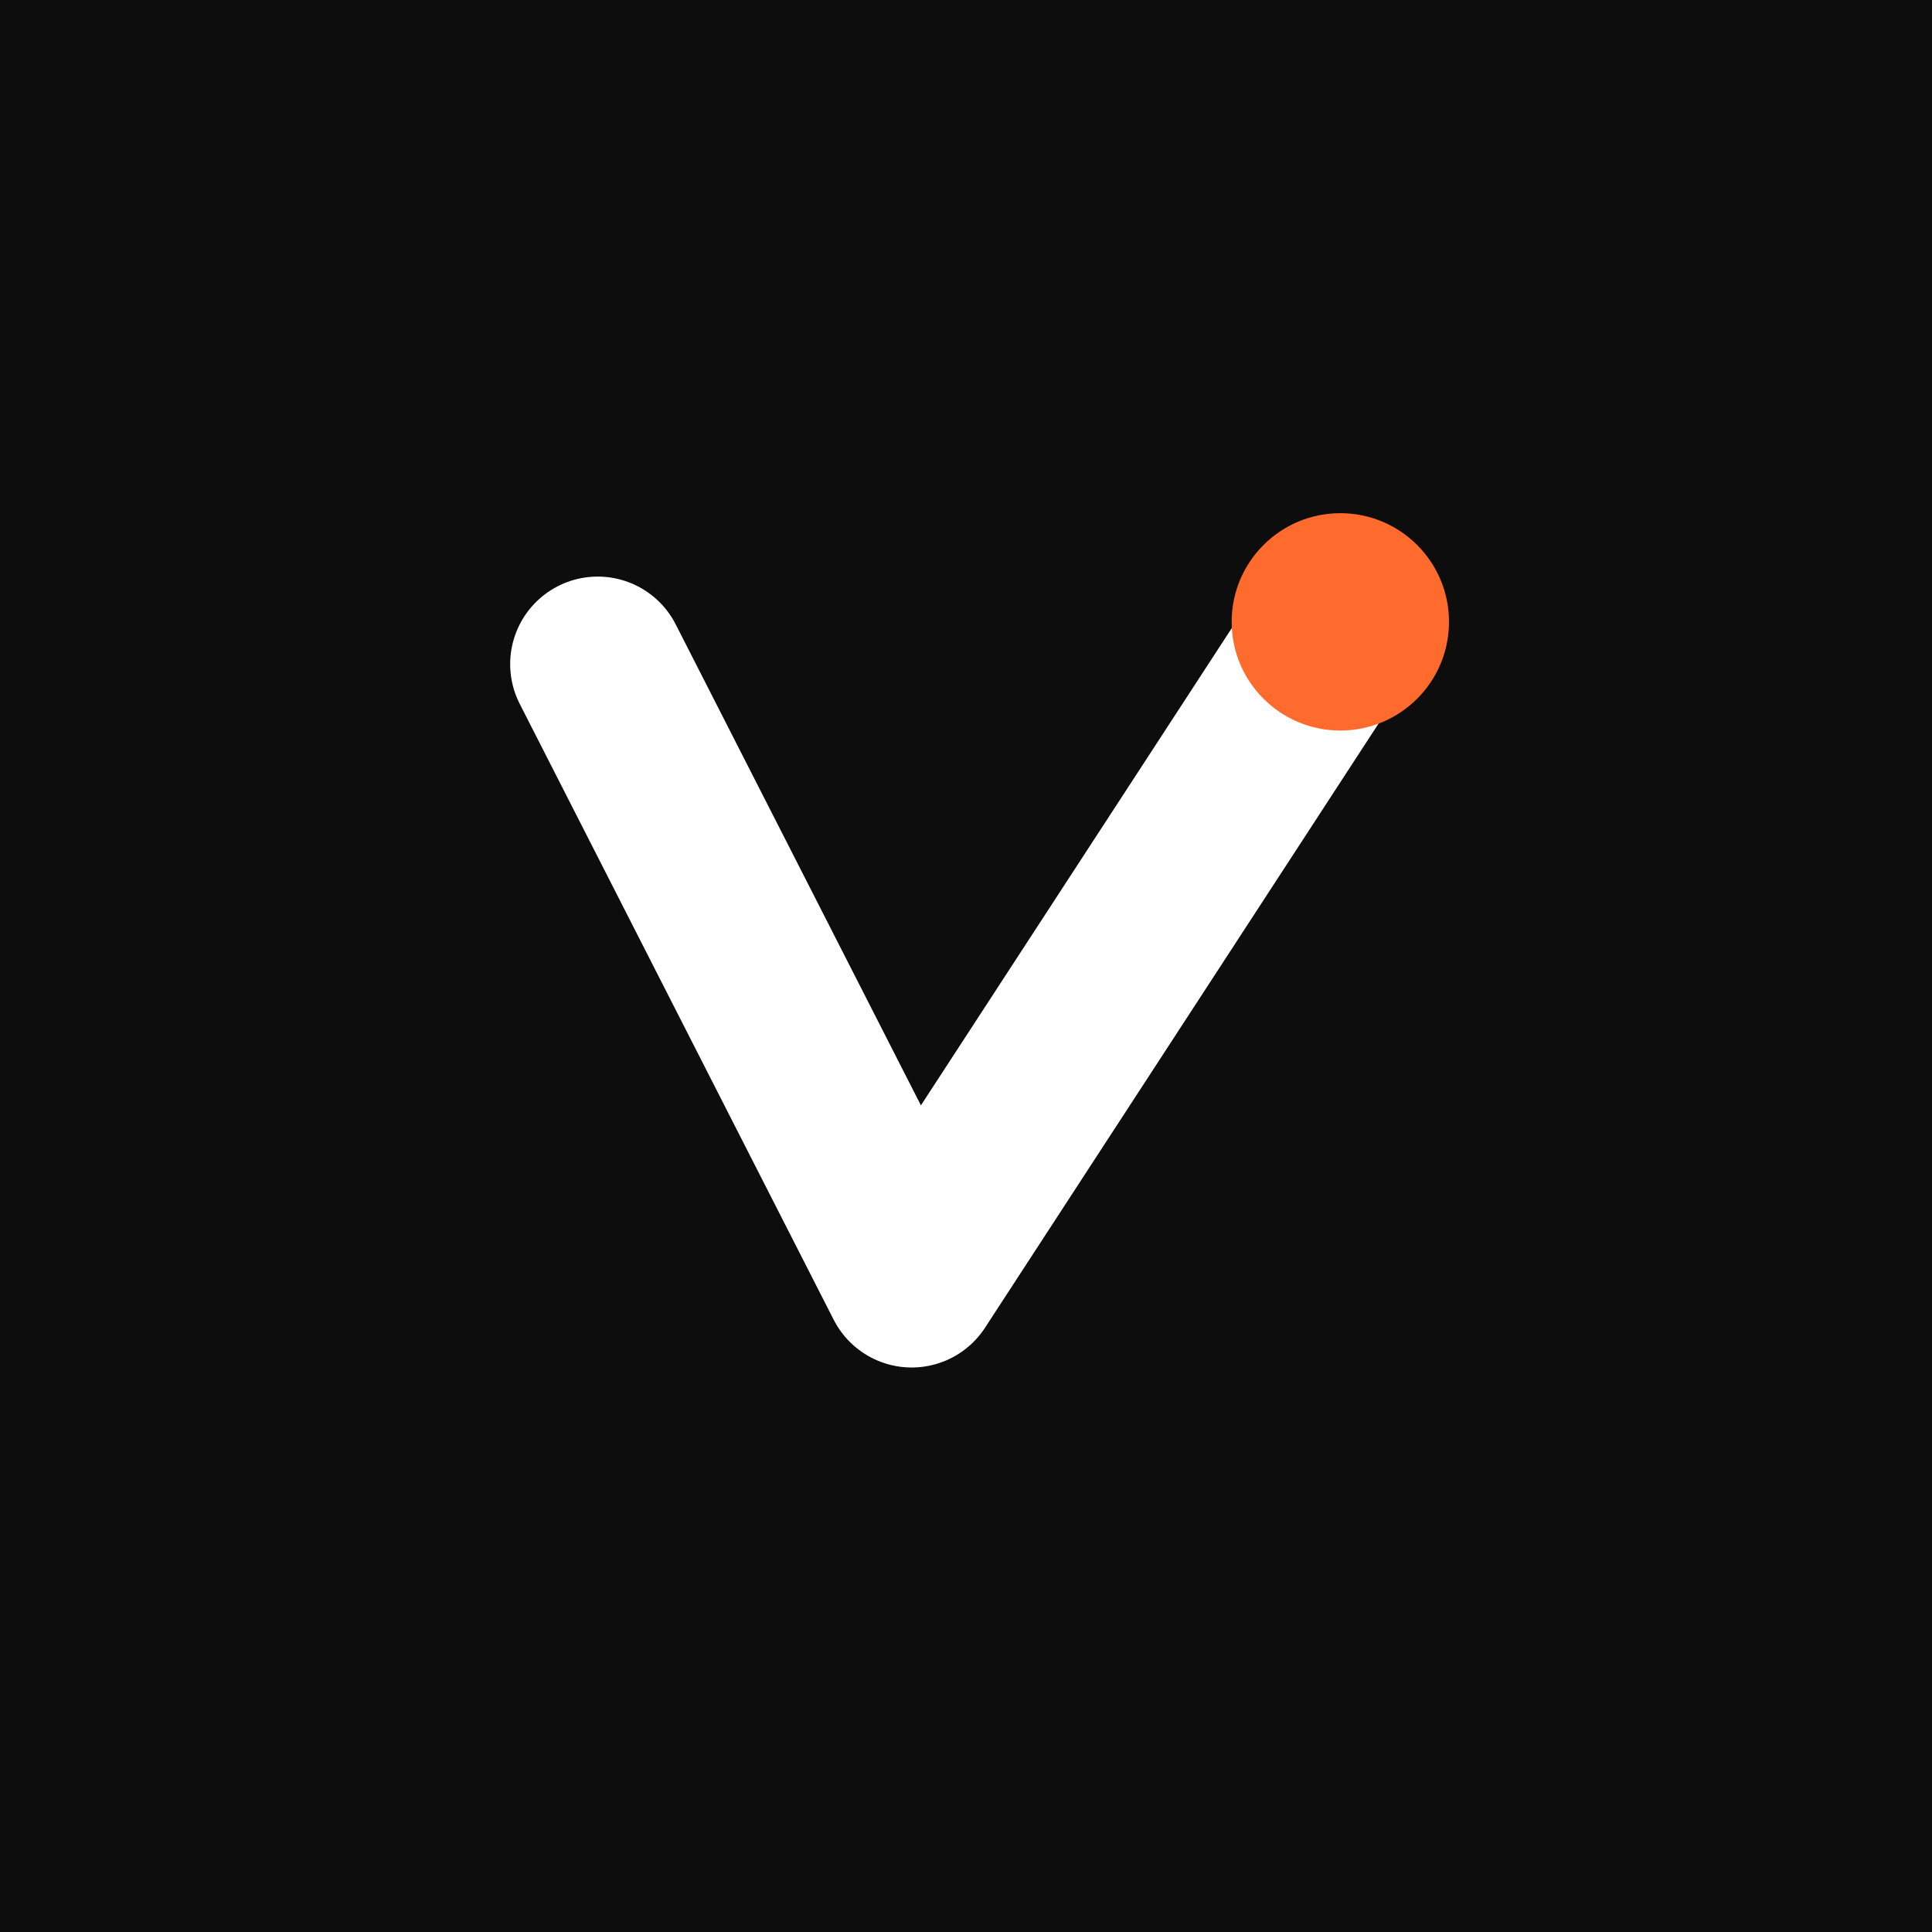
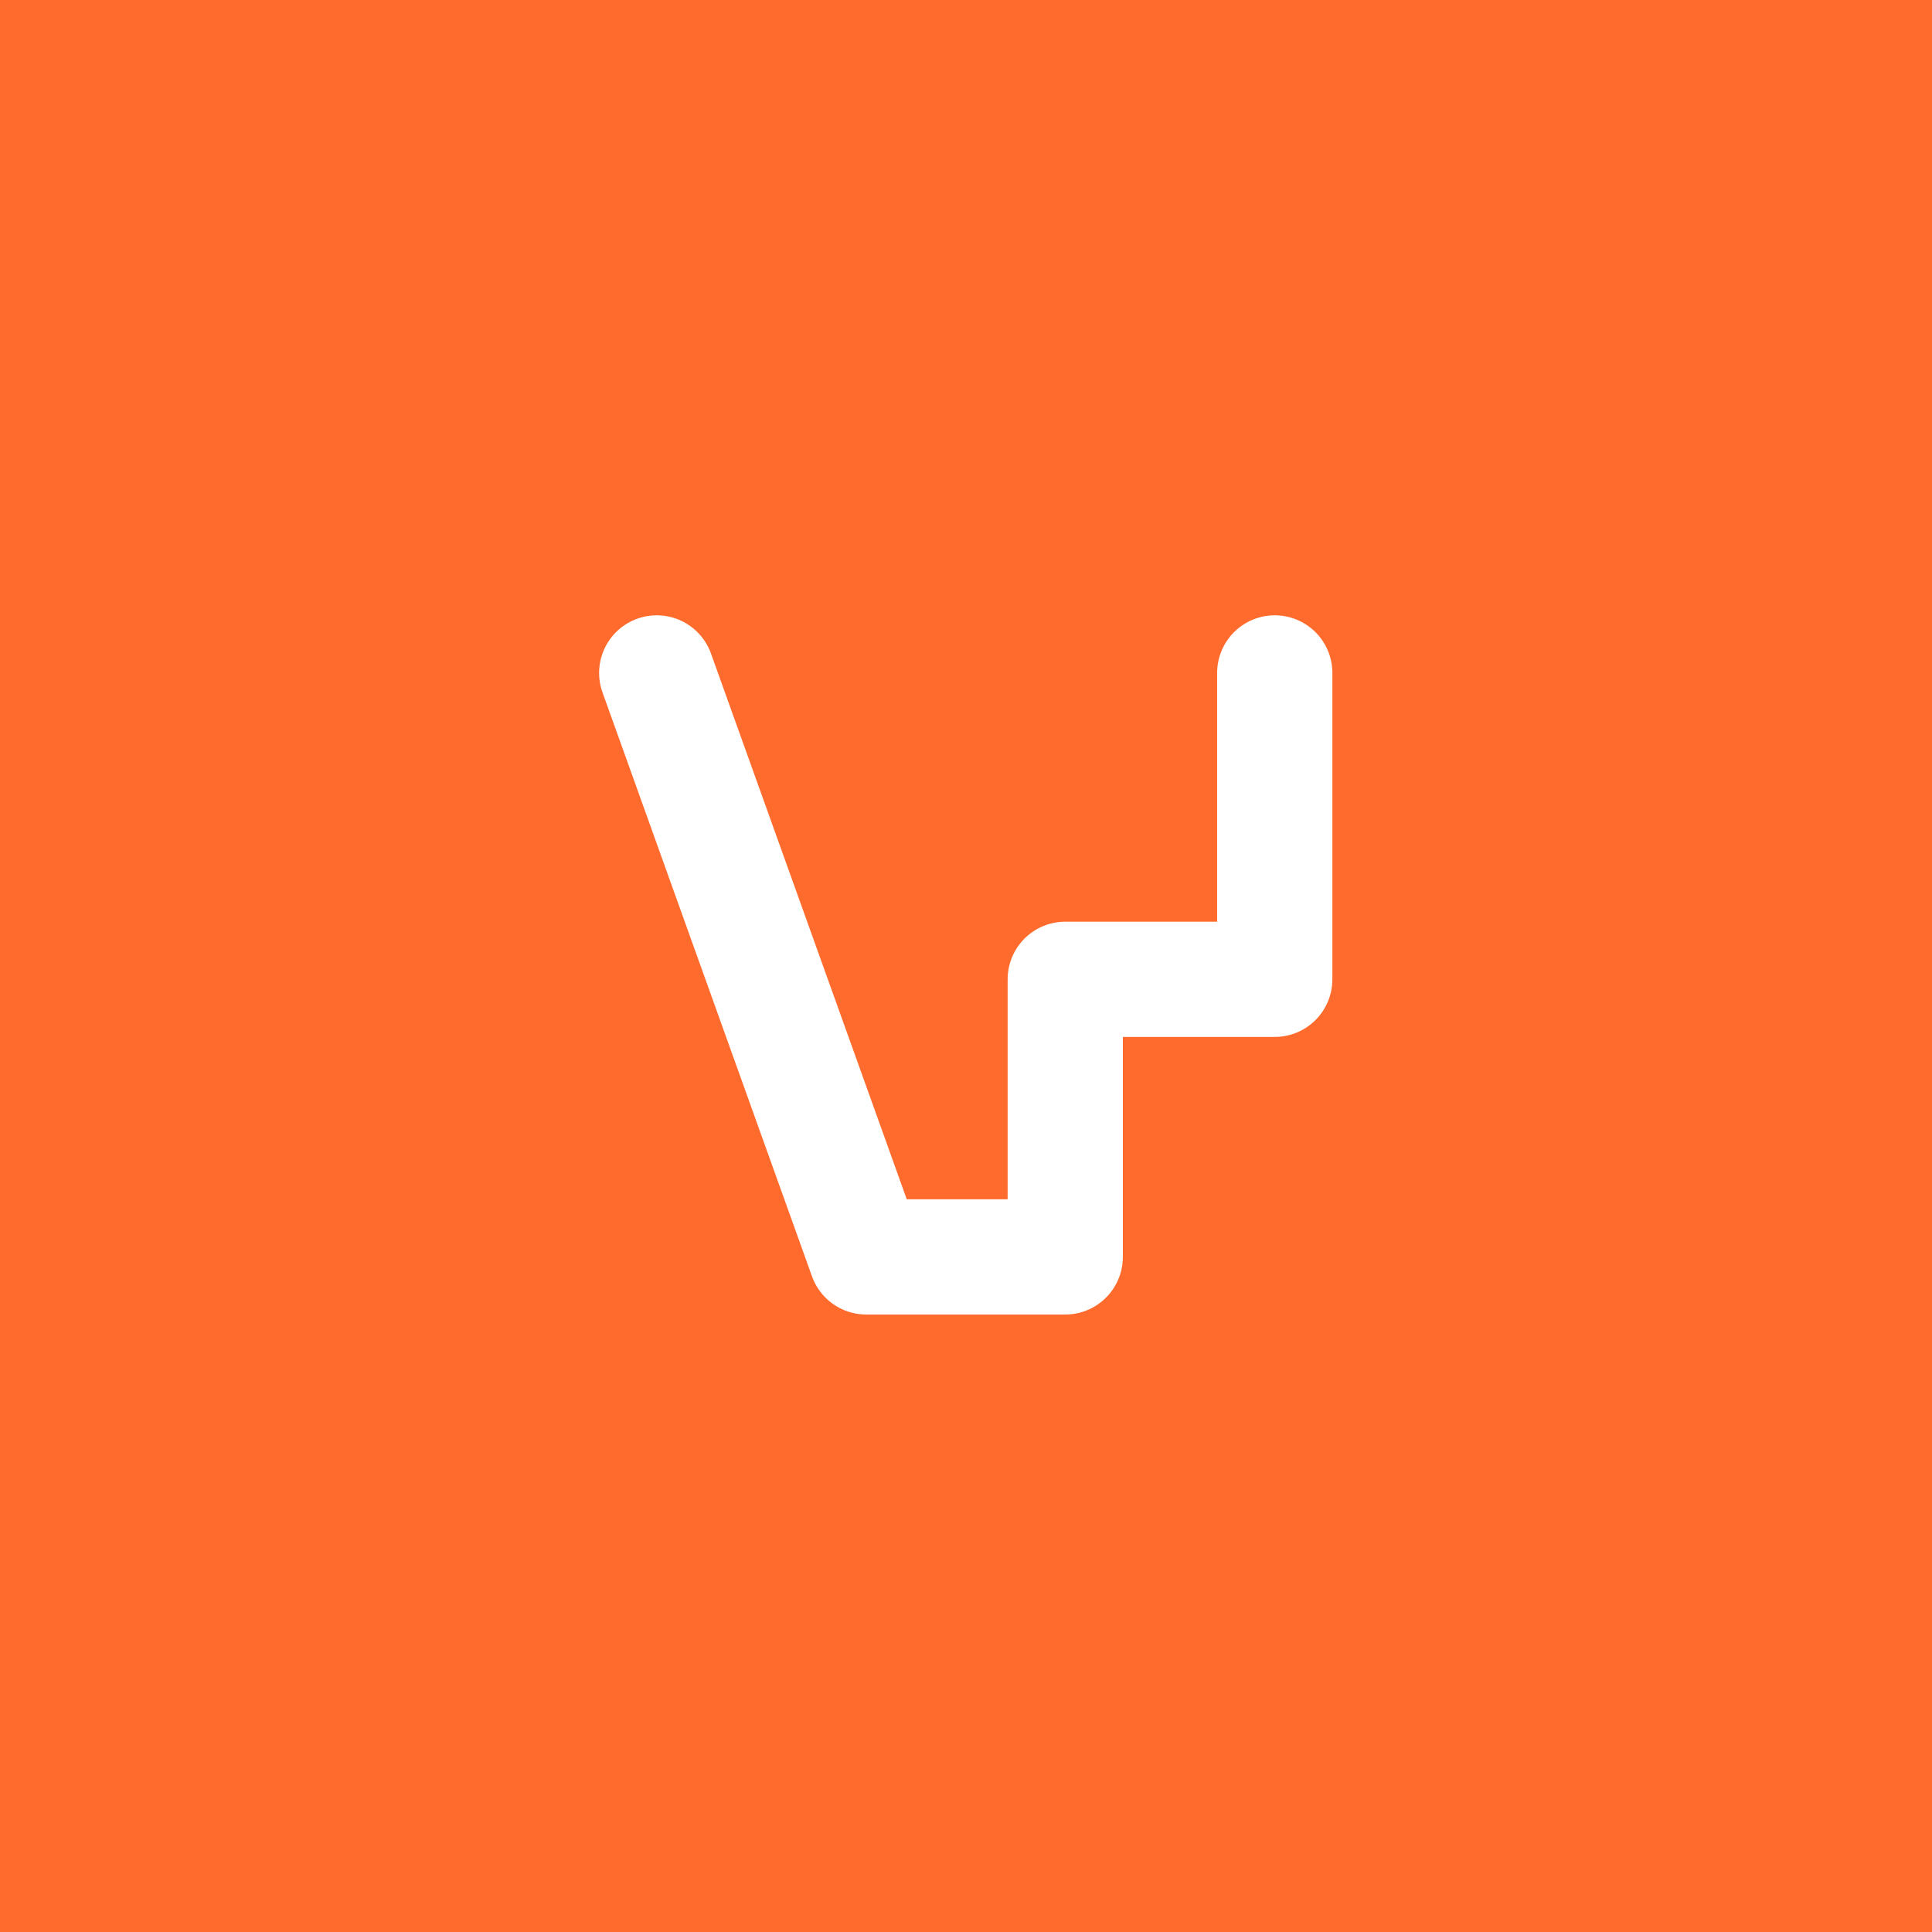
<svg xmlns="http://www.w3.org/2000/svg" viewBox="0 0 512 512">
-   <rect width="512" height="512" fill="#0D0D0D" />
-   <g transform="translate(256 256) scale(0.8) translate(-256 -256)">
-     <polyline points="134,156 238,360 380,142" fill="none" stroke="#fff" stroke-width="58" stroke-linecap="round" stroke-linejoin="round" />
-     <circle cx="380" cy="142" r="36" fill="#FF6B2C" />
-   </g>
+   <rect width="512" height="512" fill="#FF6B2C" />
+   <path transform="translate(137.95 147.1) scale(0.694)" d="M52 45L132 268H208V162H288V45" fill="none" stroke="#fff" stroke-width="44" stroke-linecap="round" stroke-linejoin="round" />
</svg>
